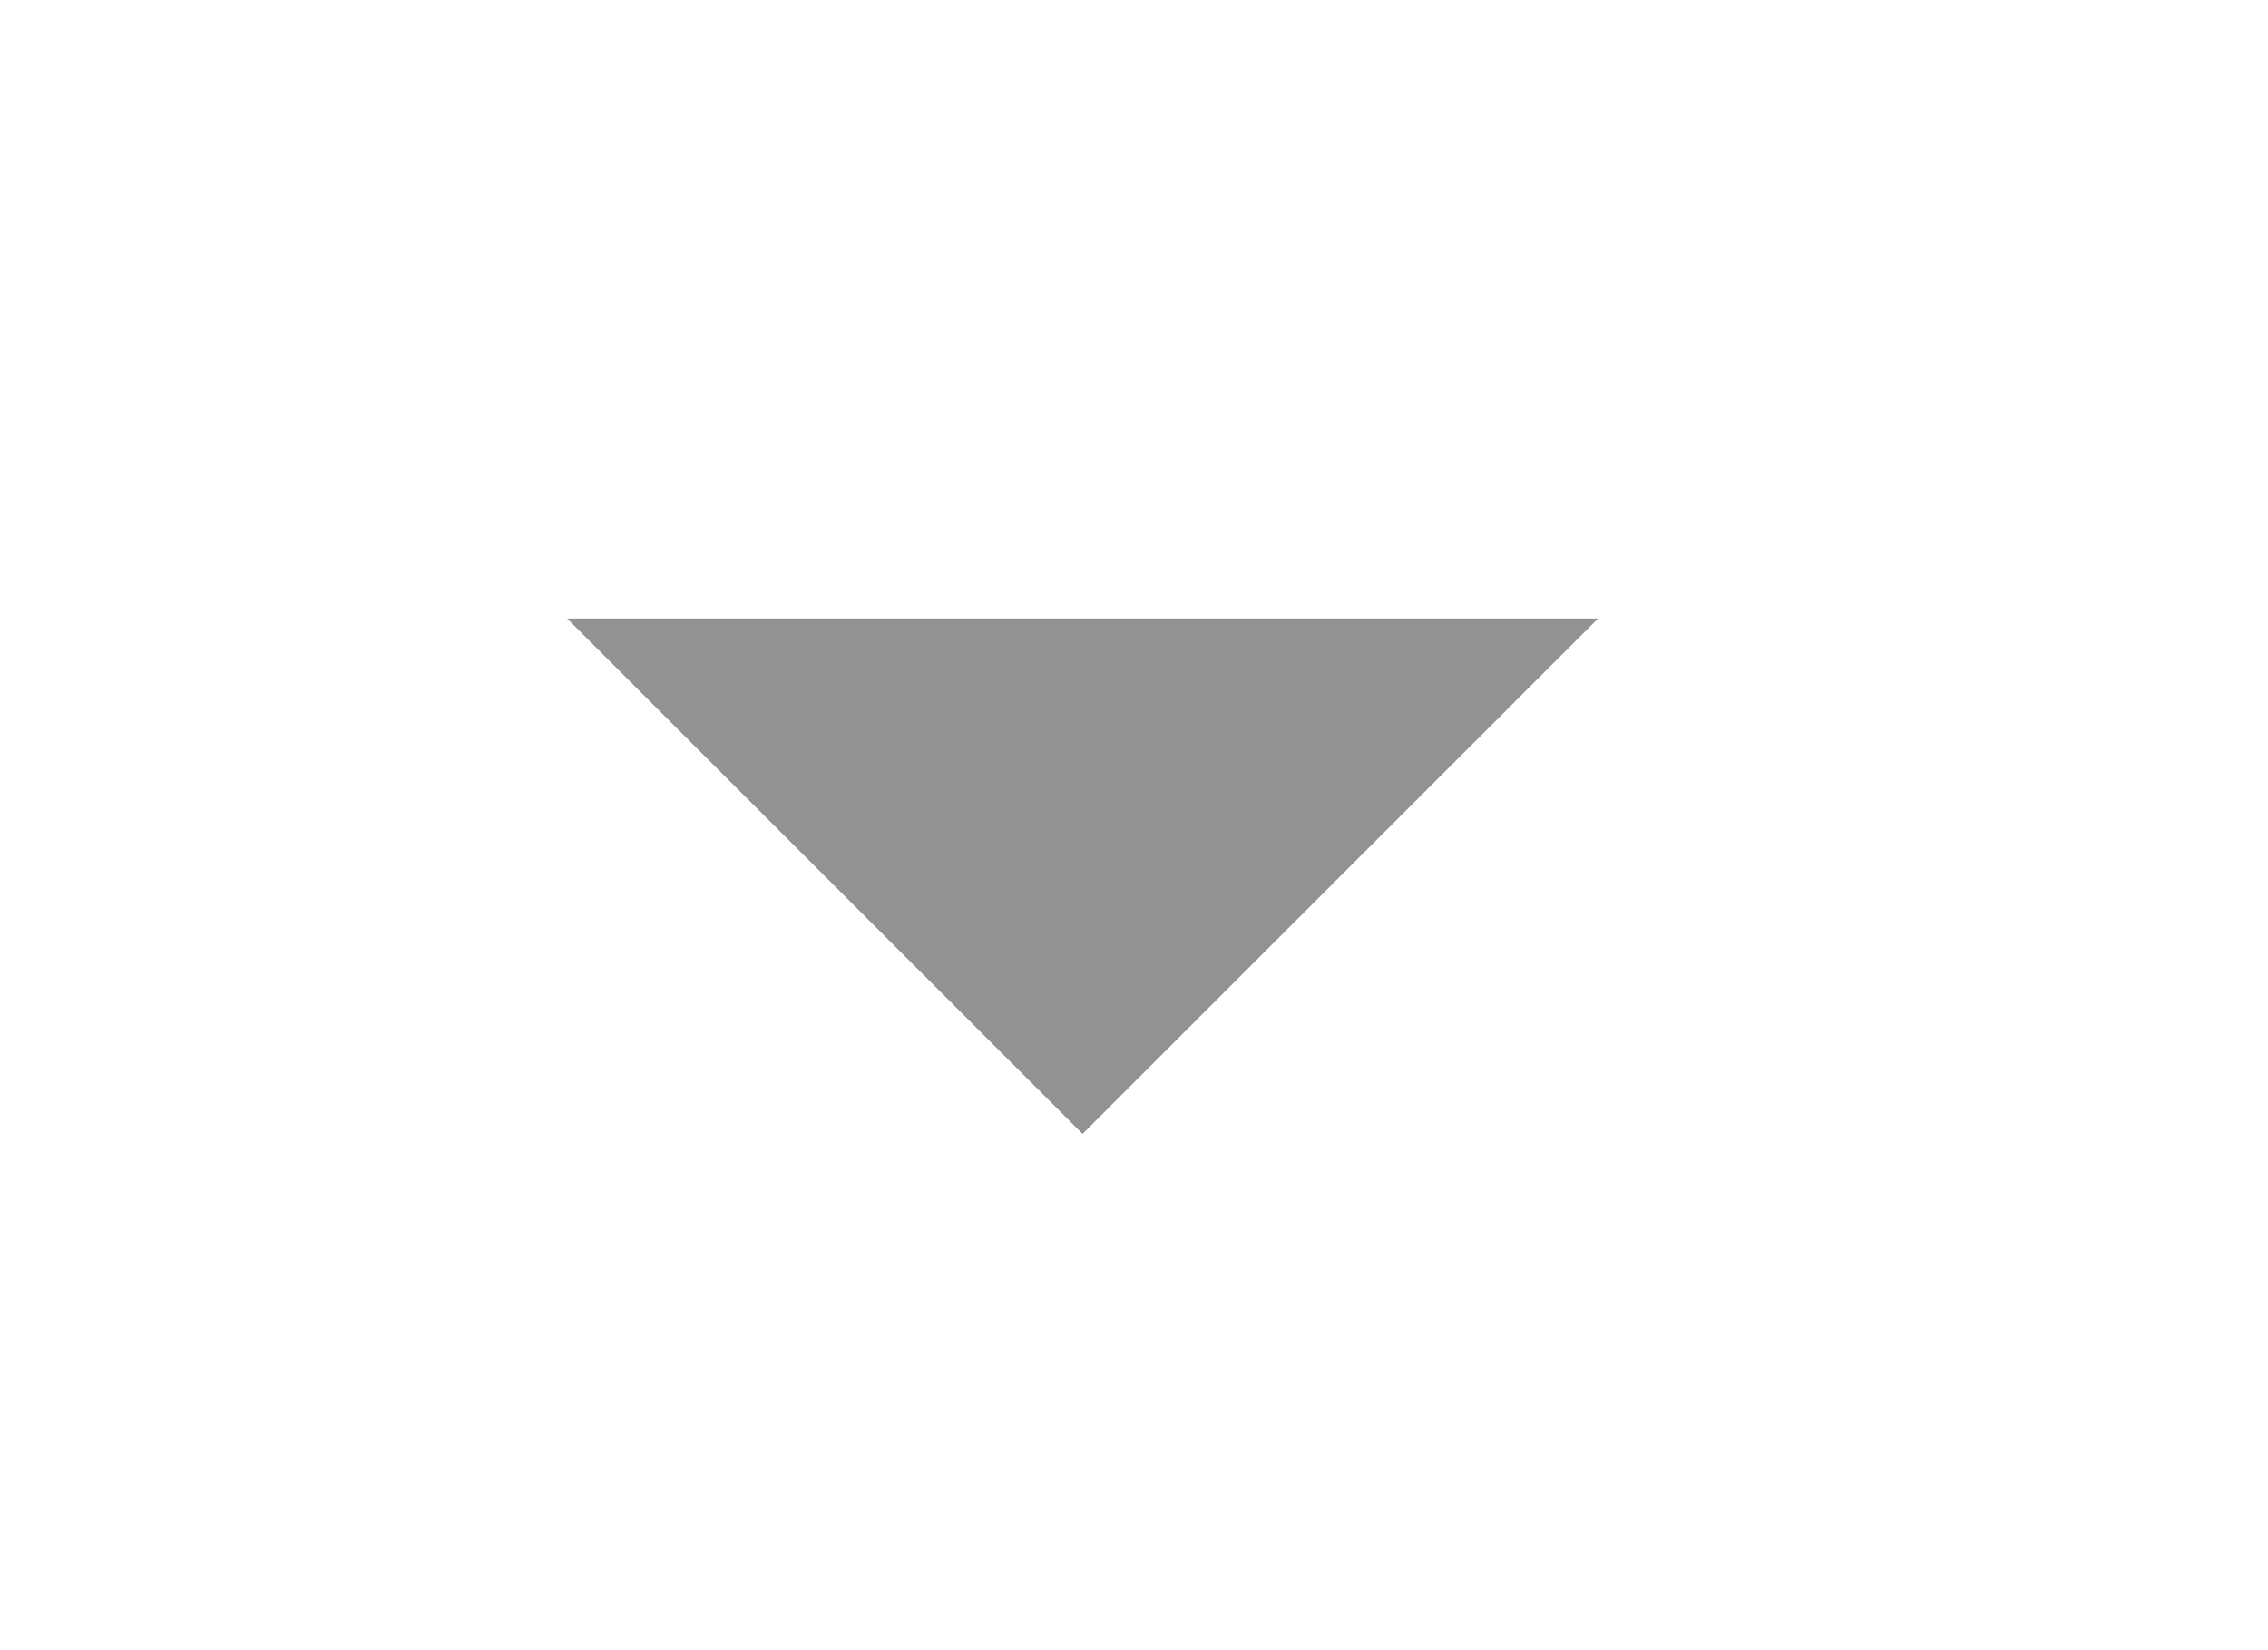
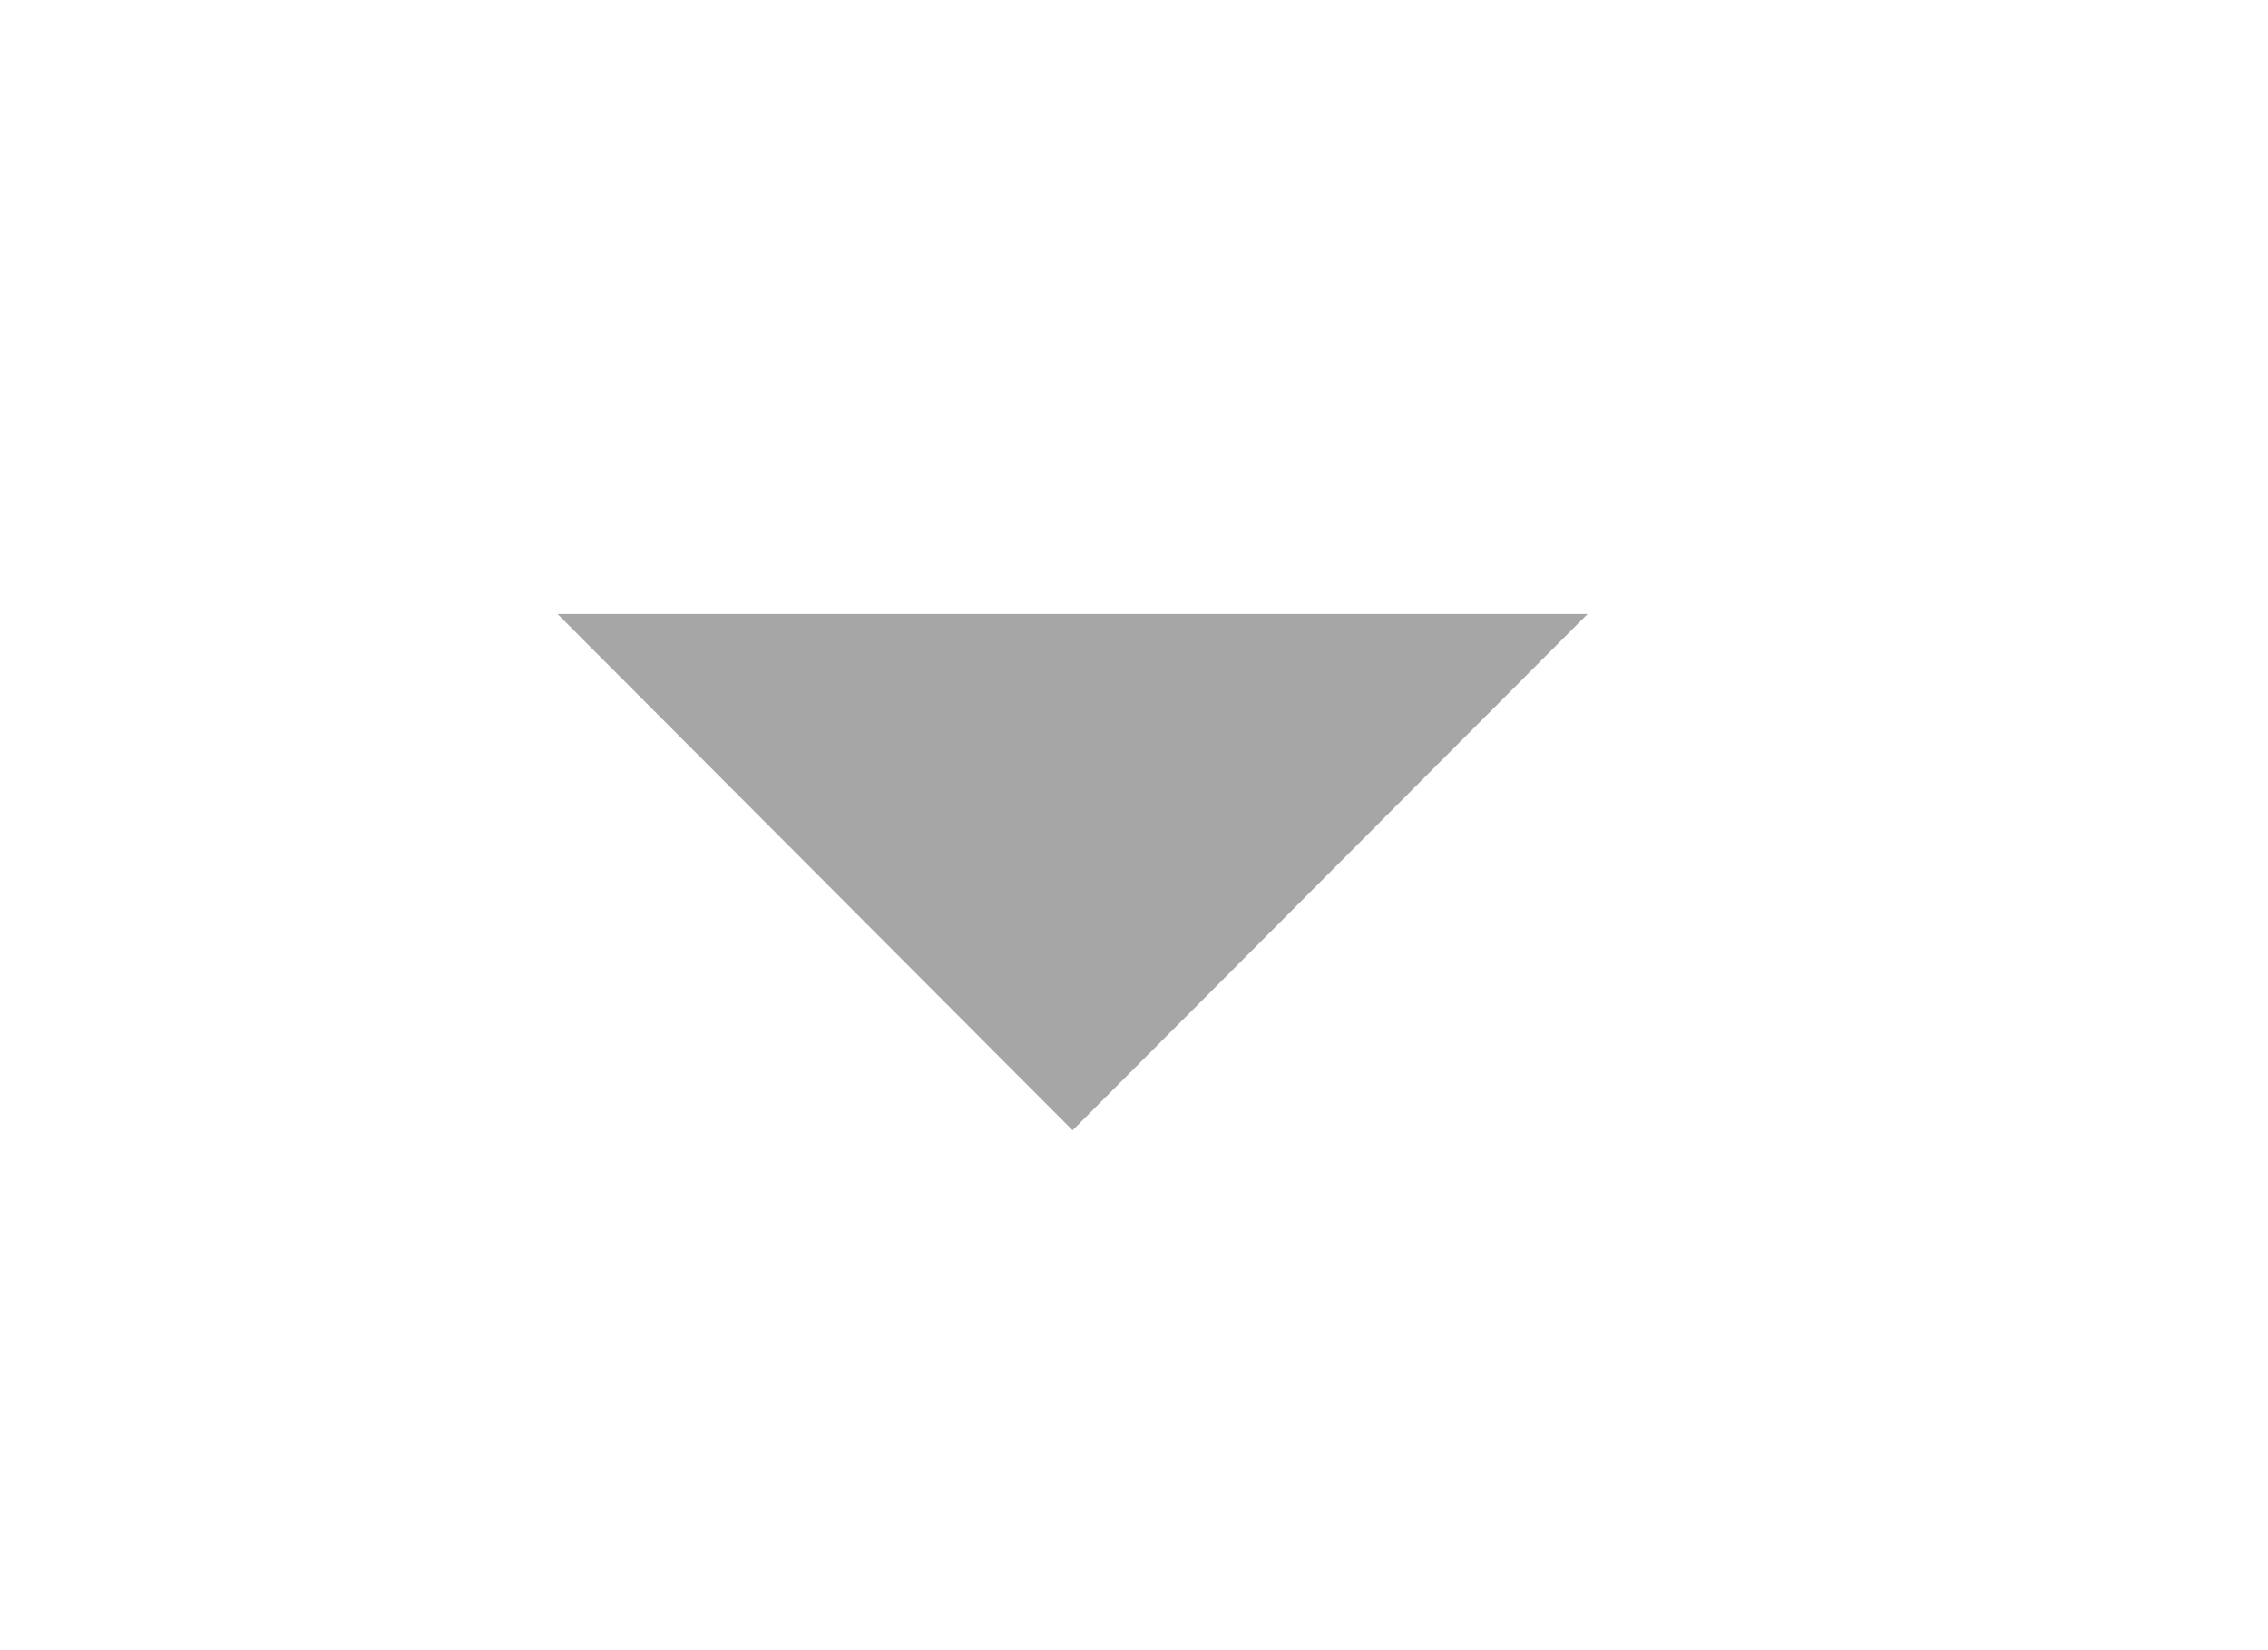
- <svg xmlns="http://www.w3.org/2000/svg" version="1.1" width="22" height="16" id="svg2">
-   <defs id="defs4" />
-   <g transform="translate(0,-1036.362)" id="layer1">
-     <path d="M 10.029,3.773 8.198,6.944 6.367,3.773 z" transform="matrix(2.730779,0,0,1.576616,-11.88596,1036.414)" id="path2985" style="fill:#929292;fill-opacity:1;stroke:none" />
+ <svg xmlns="http://www.w3.org/2000/svg" width="22" height="16" version="1.1">
+   <g transform="translate(0 -1036)">
+     <path transform="matrix(2.73 0 0 1.58 -11.9 1036)" d="m10 3.77-1.83 3.17-1.83-3.17z" opacity=".35" />
  </g>
</svg>
